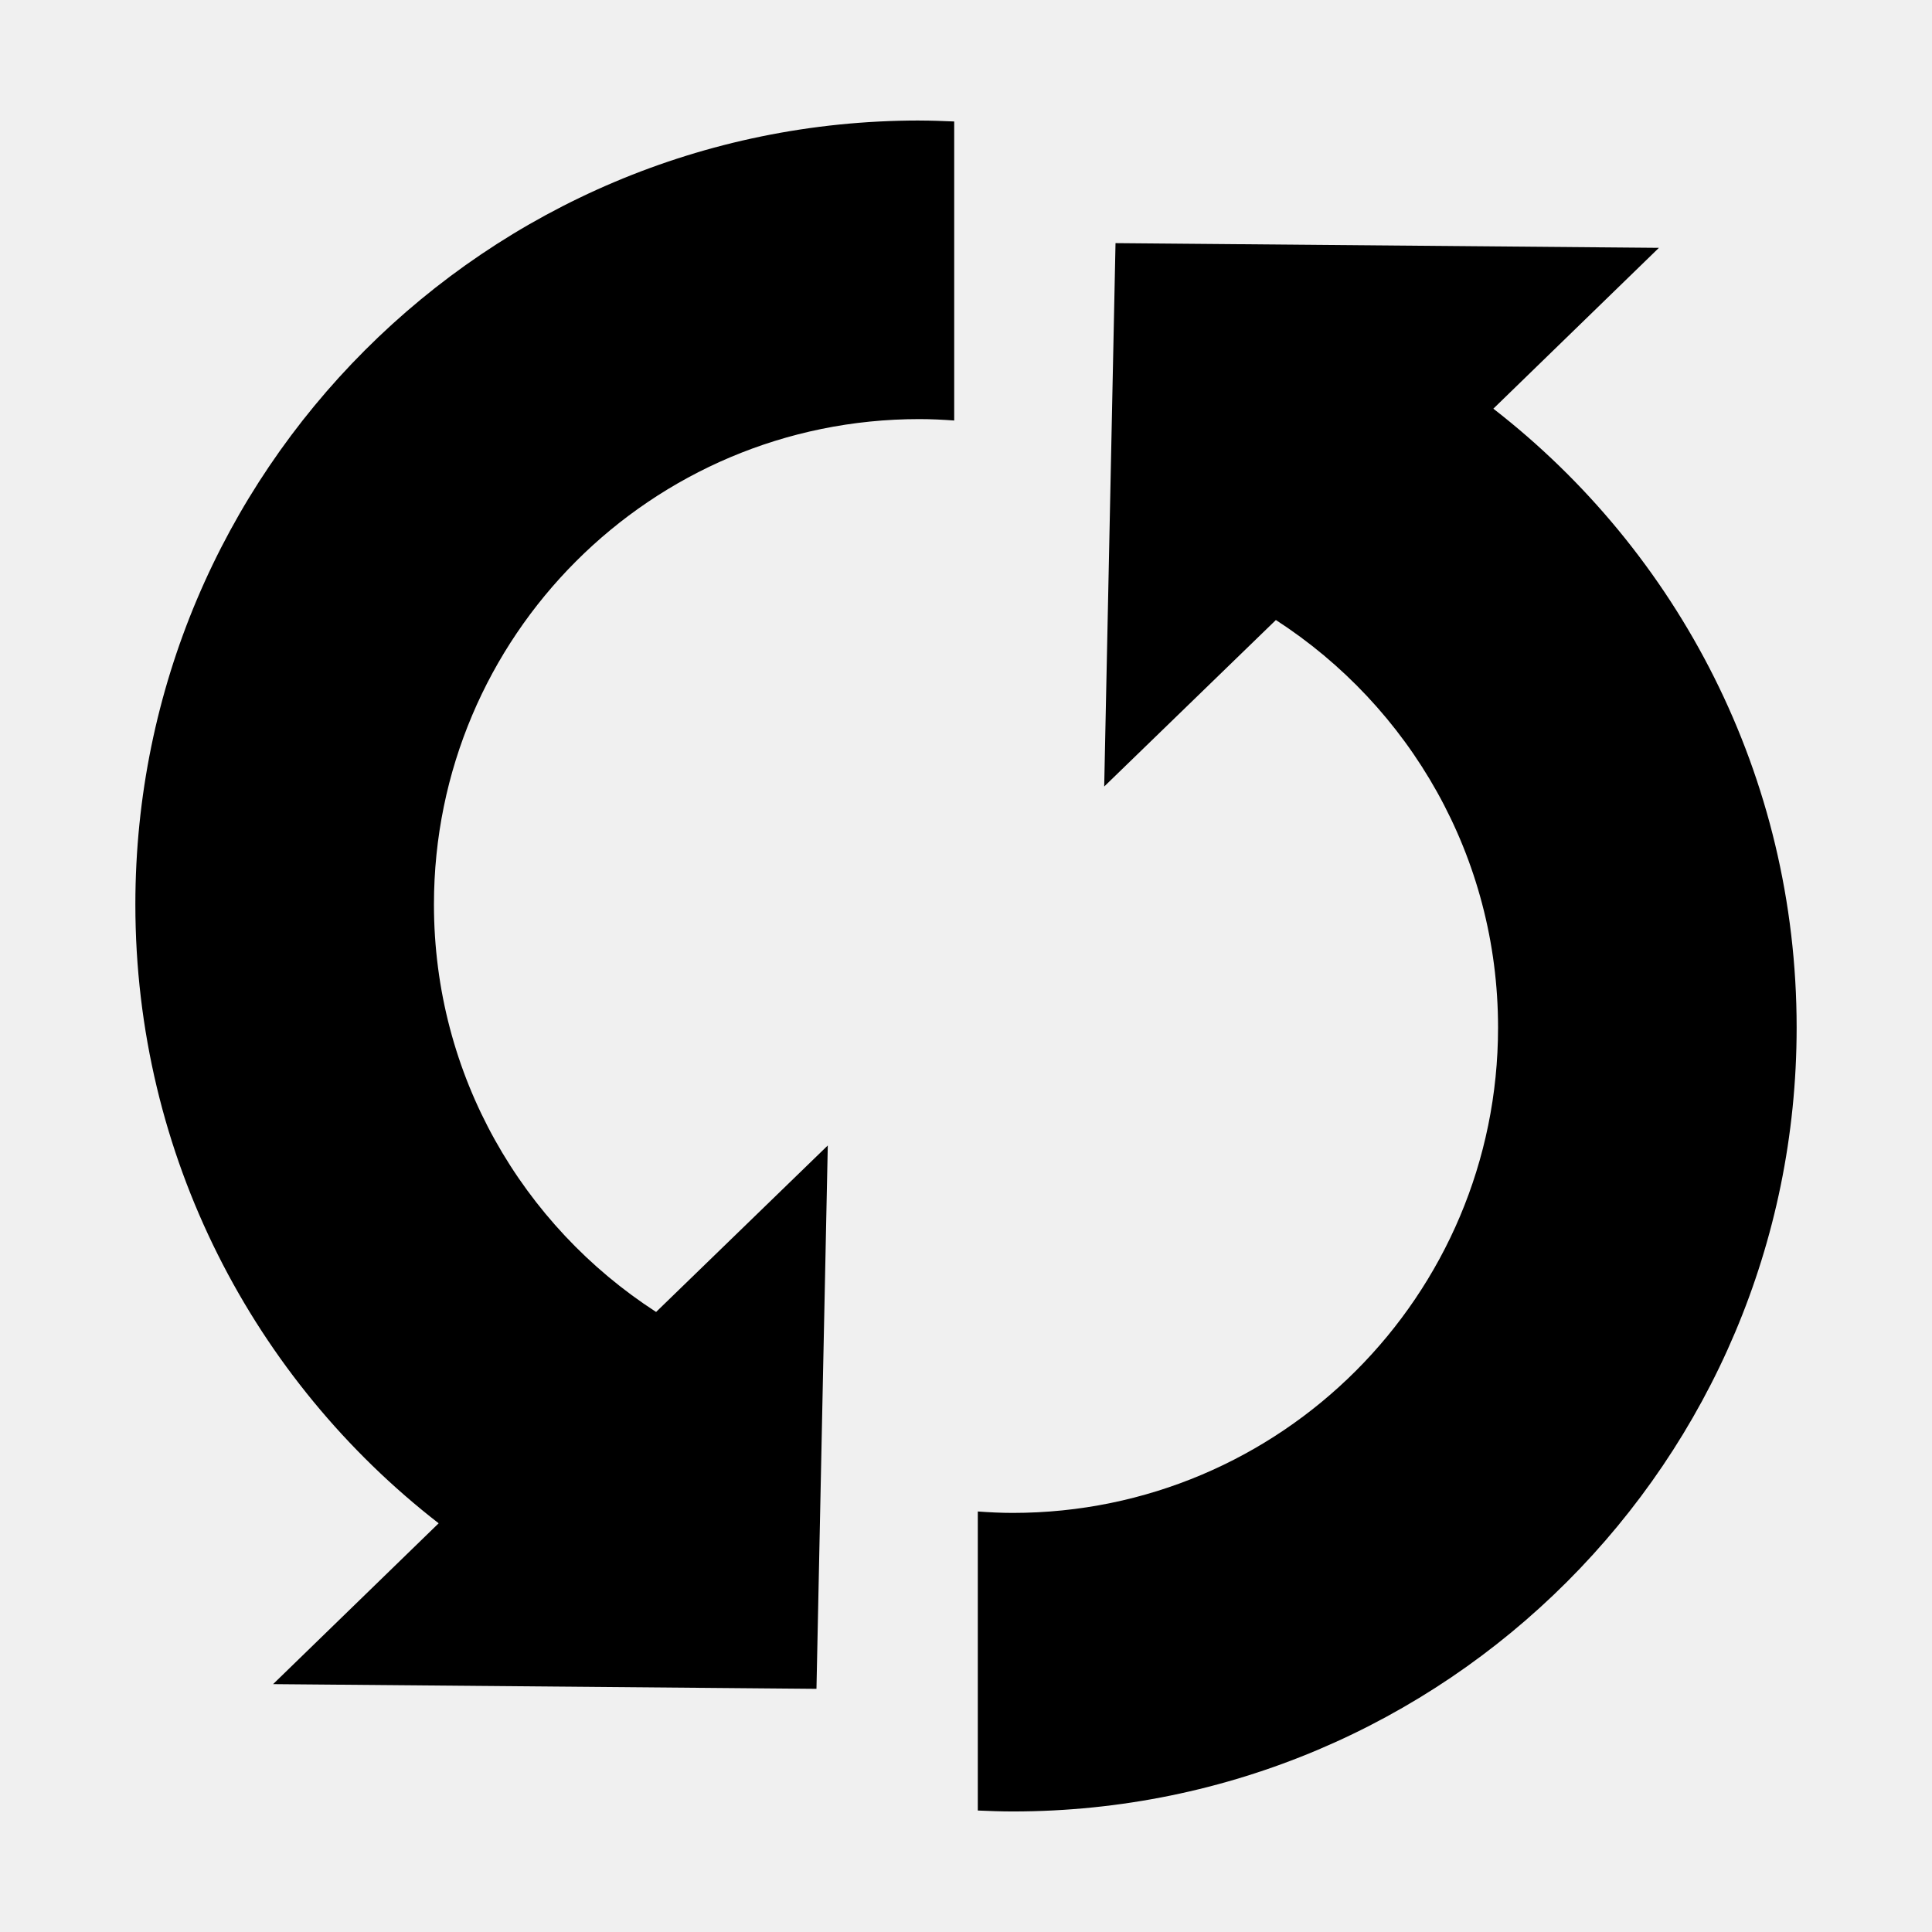
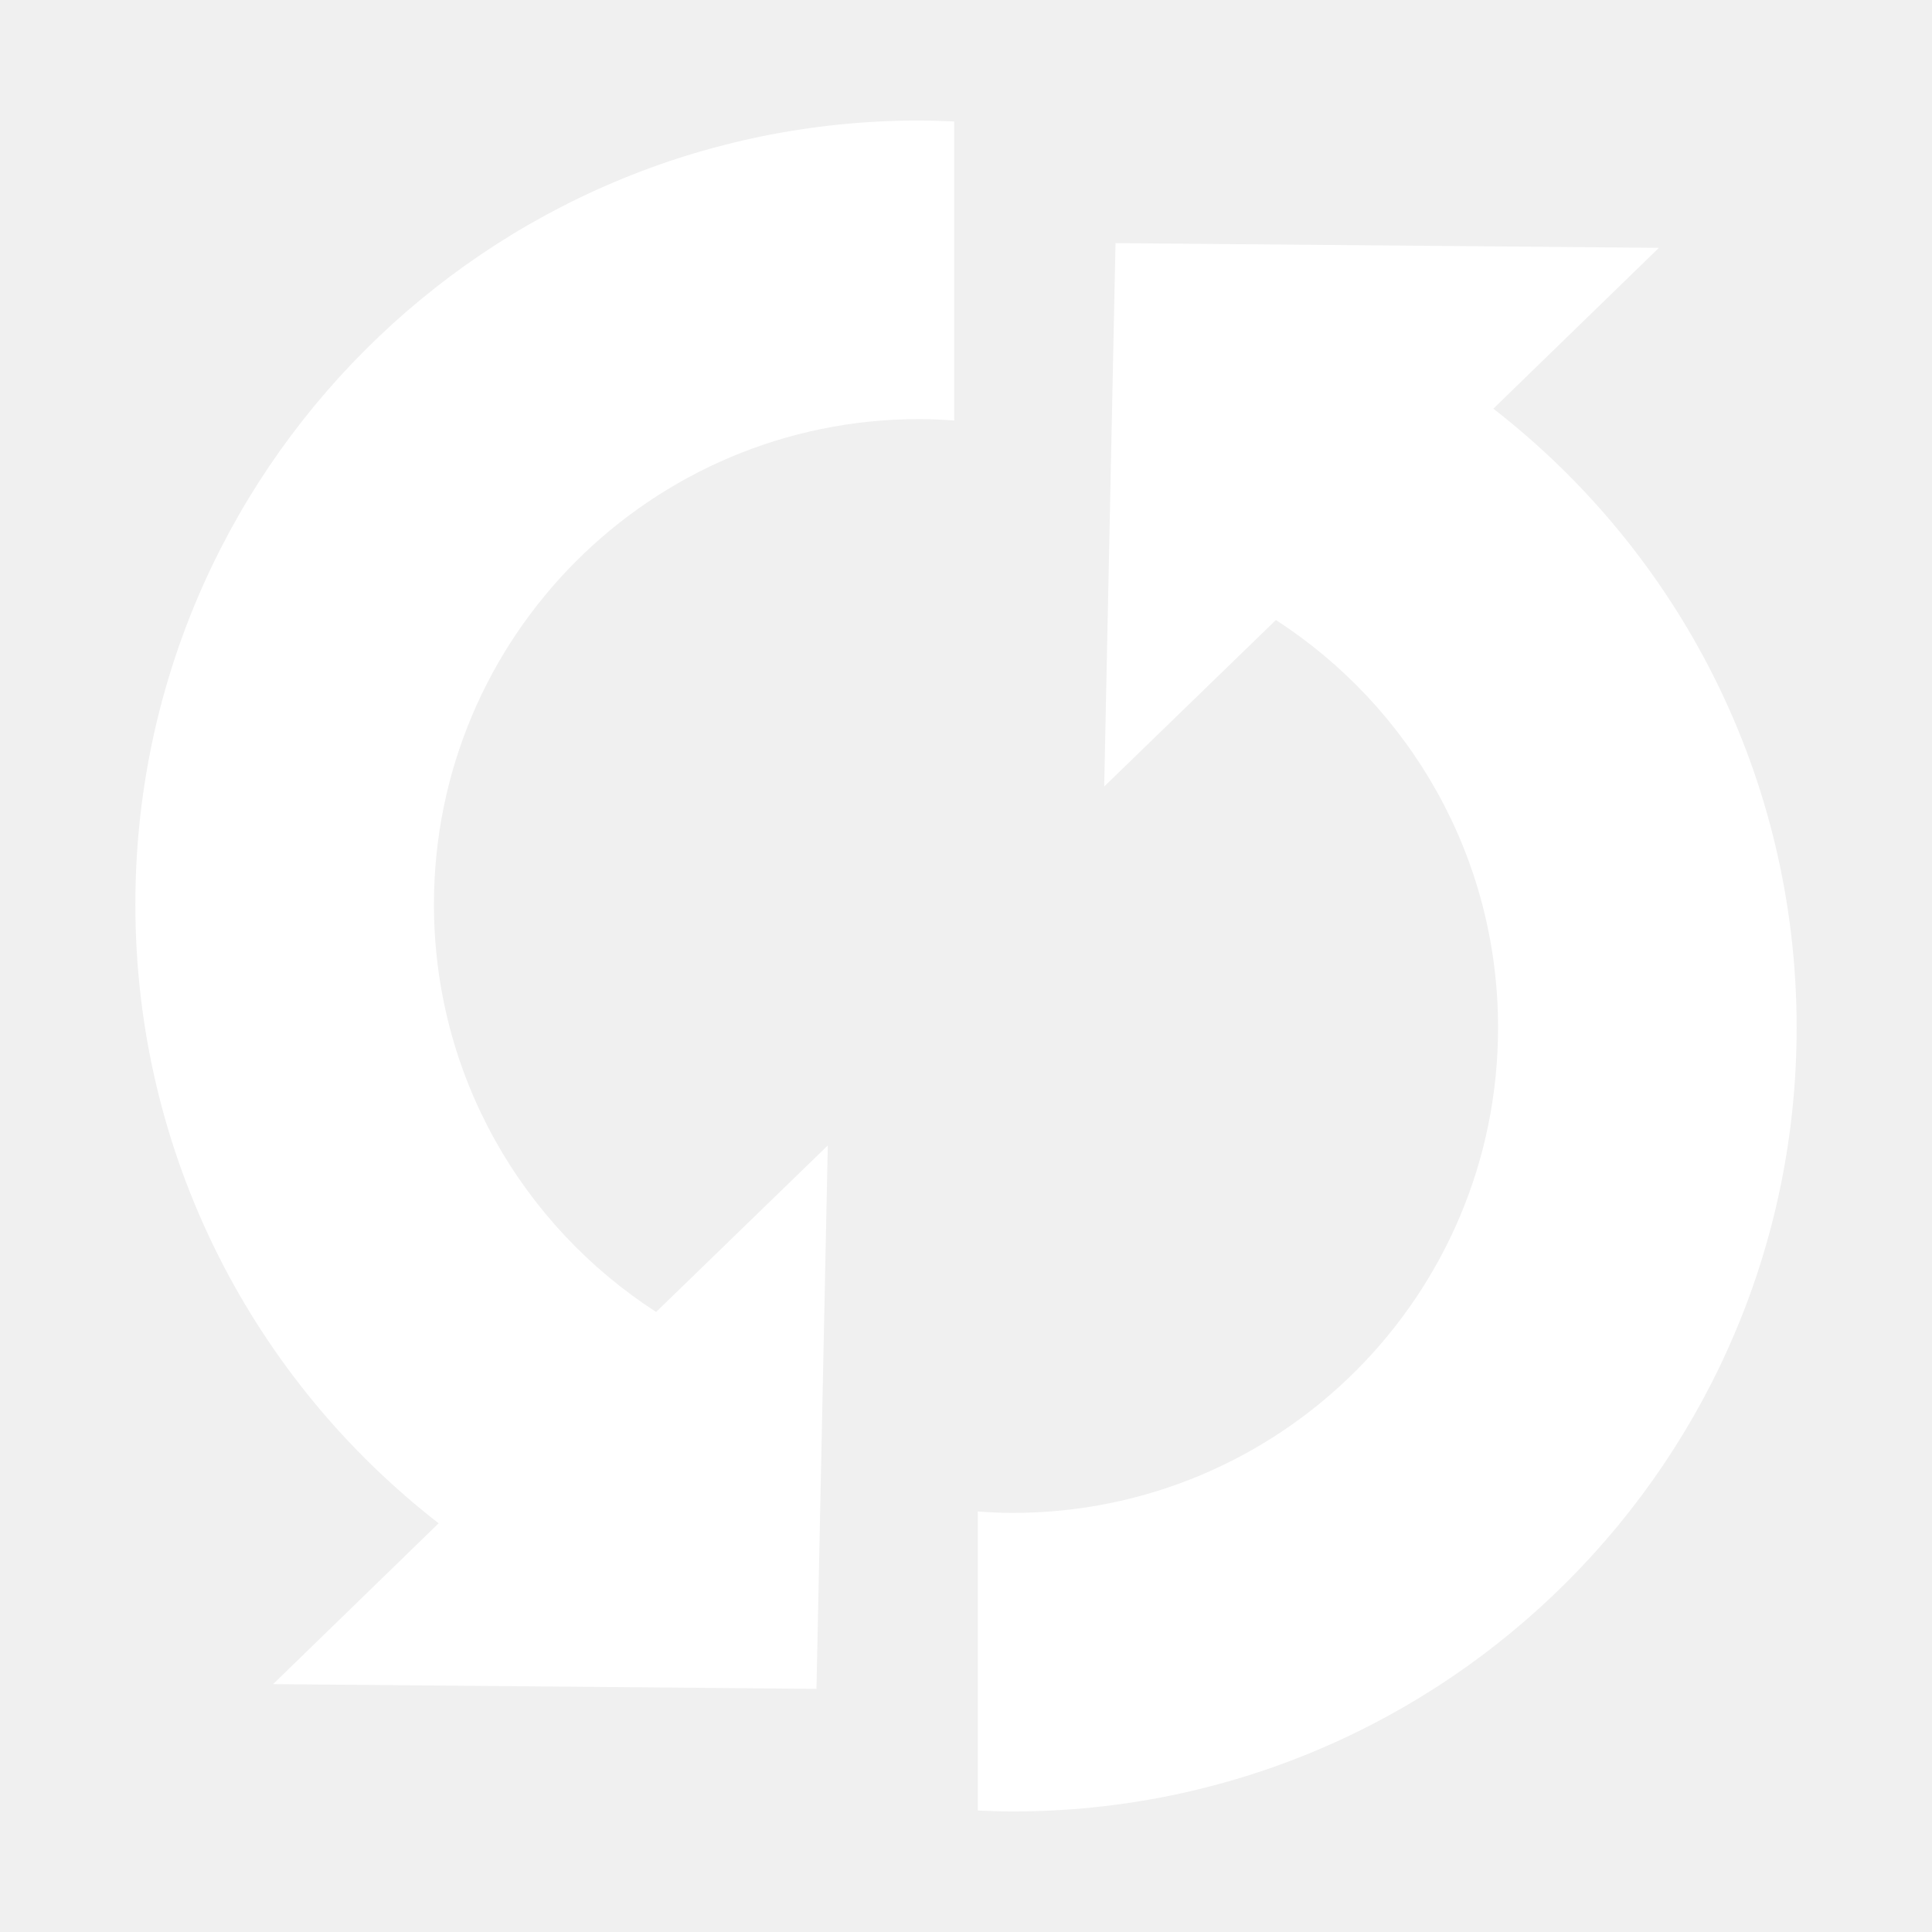
- <svg xmlns="http://www.w3.org/2000/svg" width="128" height="128" version="1.1">
+ <svg xmlns="http://www.w3.org/2000/svg" width="128" height="128" version="1.1" fill="white">
  <path d="m 60.906,7.984 c -28.678,0 -51.938,23.26 -51.938,51.938 0,16.677 7.867,31.513 20.094,41 l -10.969,10.656 36,0.312 0.75,-36 -11.375,11.031 C 34.615,81.196 28.75,71.255 28.75,59.922 c 0,-17.763 14.393,-32.156 32.156,-32.156 0.78,0 1.547,0.039 2.312,0.094 l 0,-19.812 c -0.763,-0.033 -1.541,-0.062 -2.312,-0.062 z m 13,8.125 -0.75,36 11.375,-11.031 c 8.854,5.726 14.719,15.667 14.719,27 0,17.763 -14.393,32.156 -32.156,32.156 -0.78,0 -1.547,-0.039 -2.312,-0.094 l 0,19.812 c 0.763,0.033 1.541,0.062 2.312,0.062 28.678,0 51.938,-23.26 51.938,-51.938 0,-16.677 -7.867,-31.513 -20.094,-41 l 10.969,-10.656 -36,-0.312 z" />
</svg>
